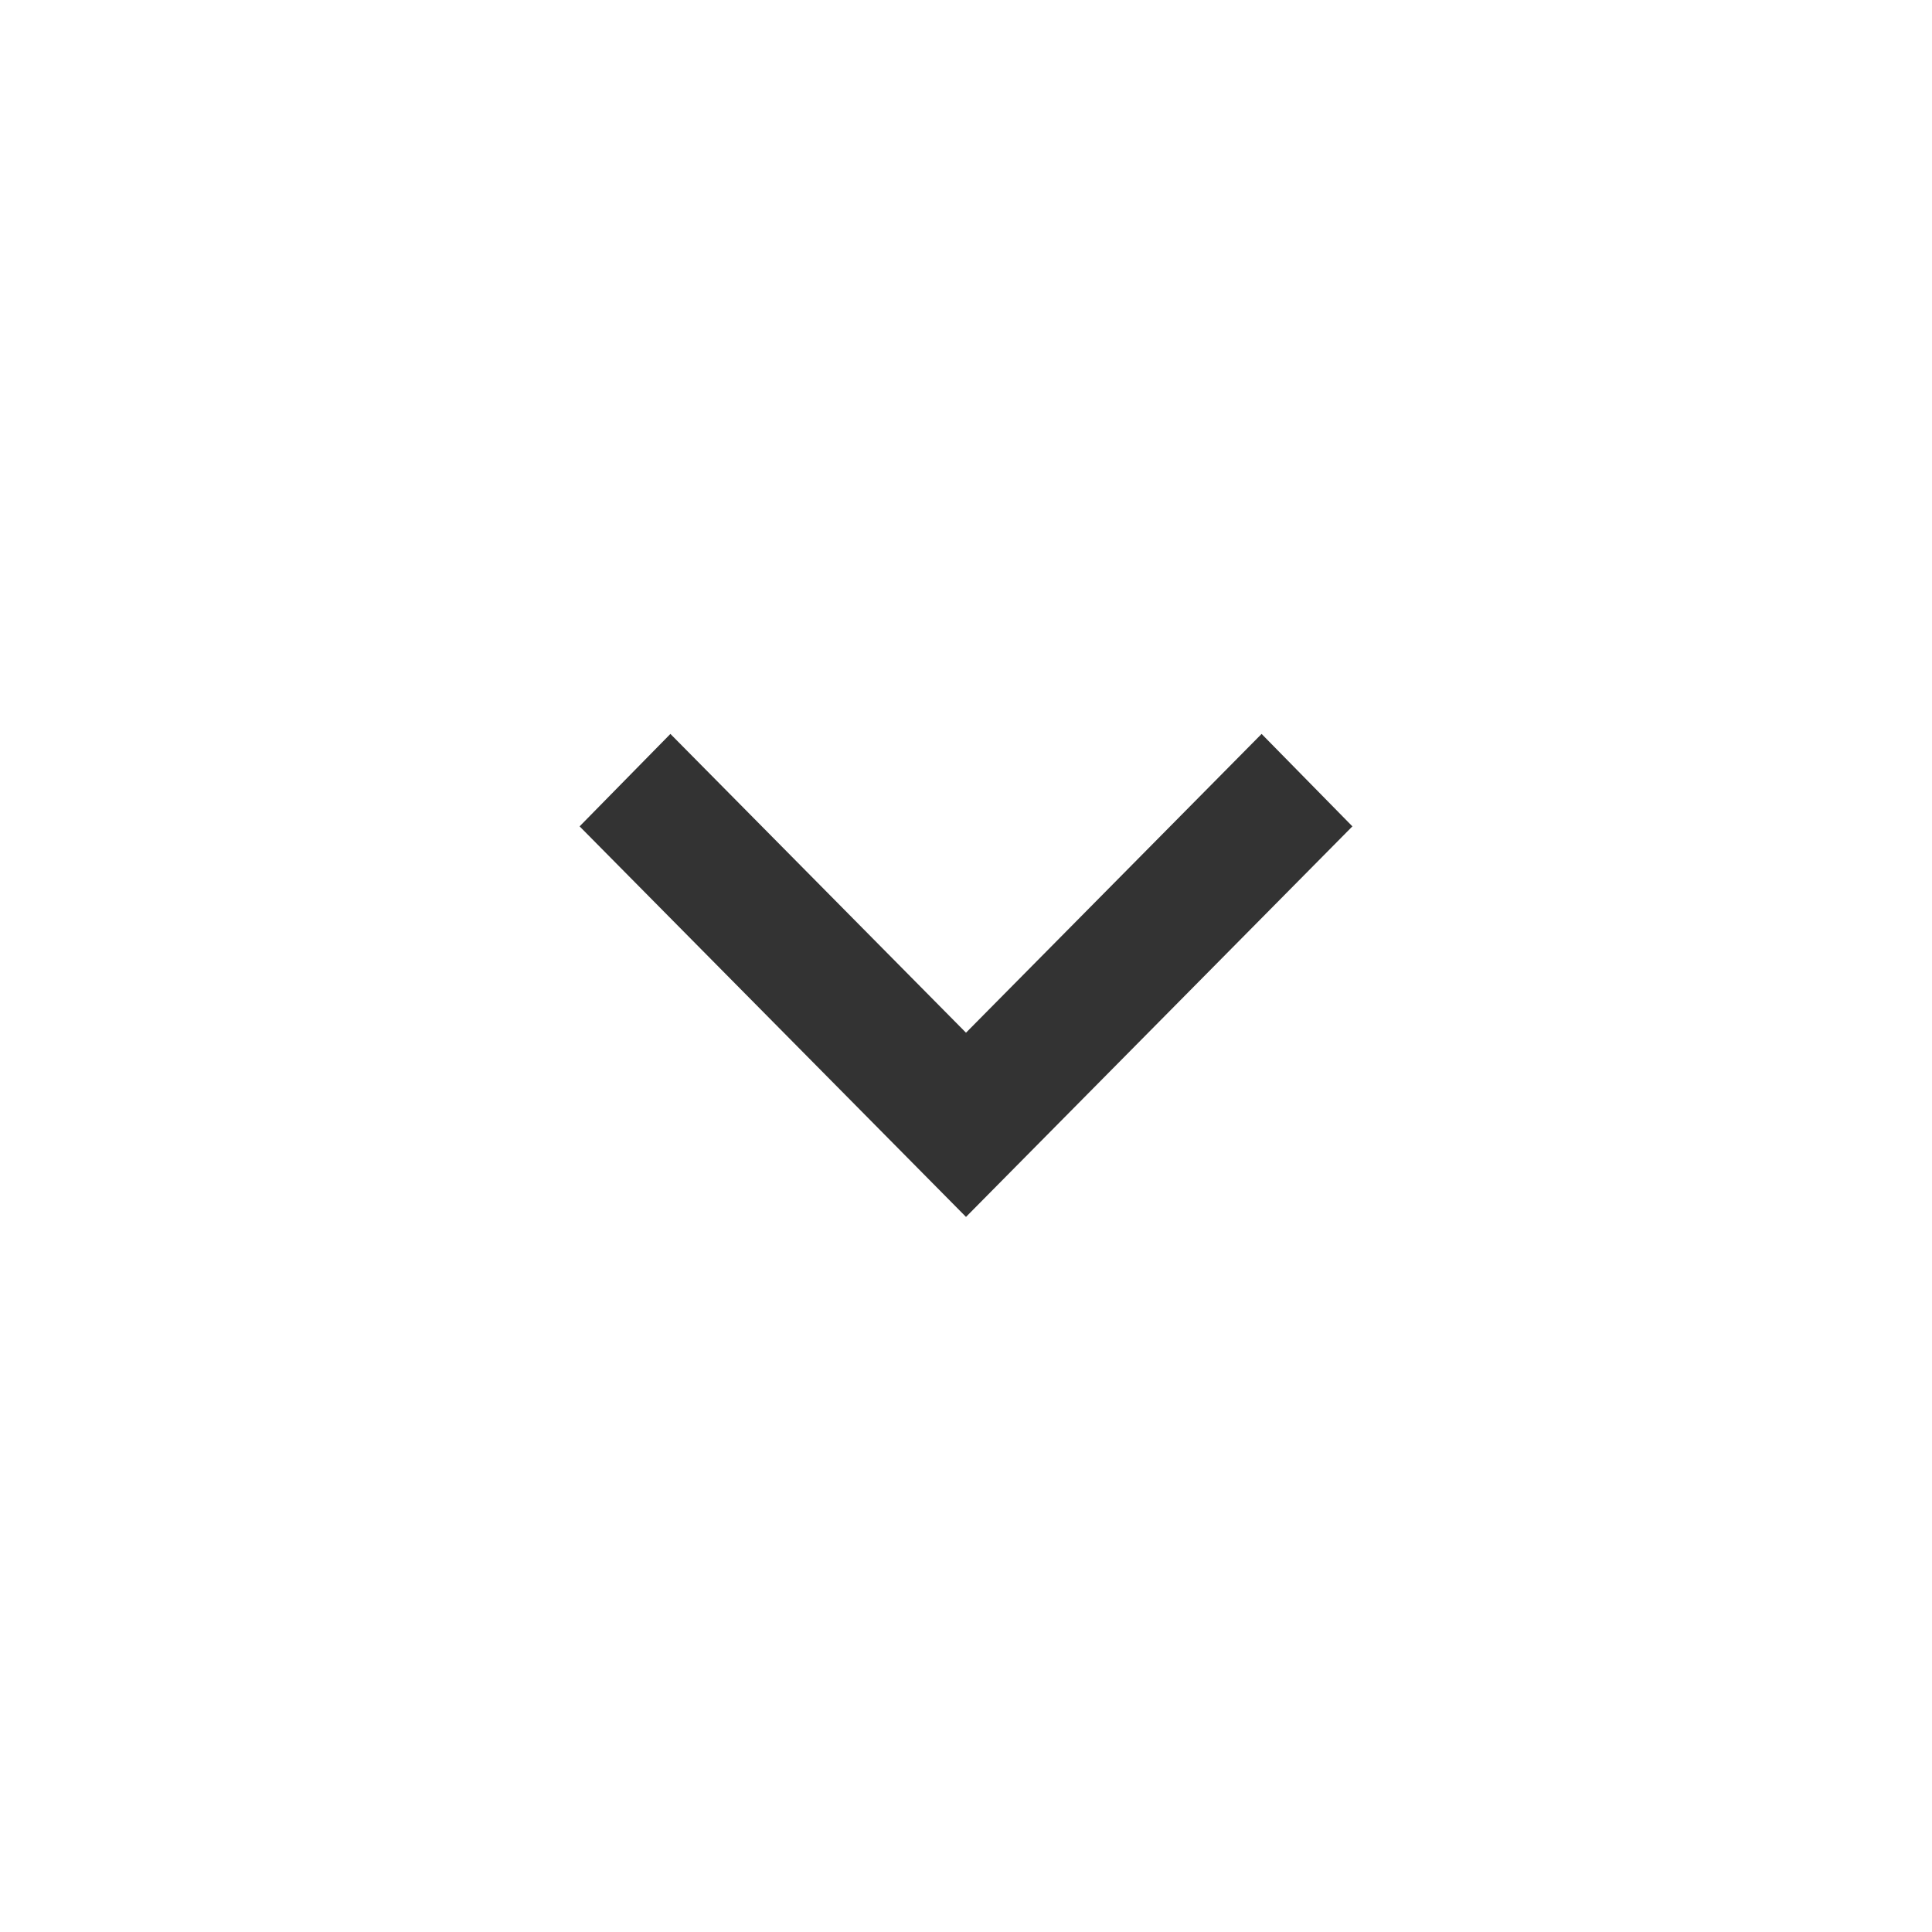
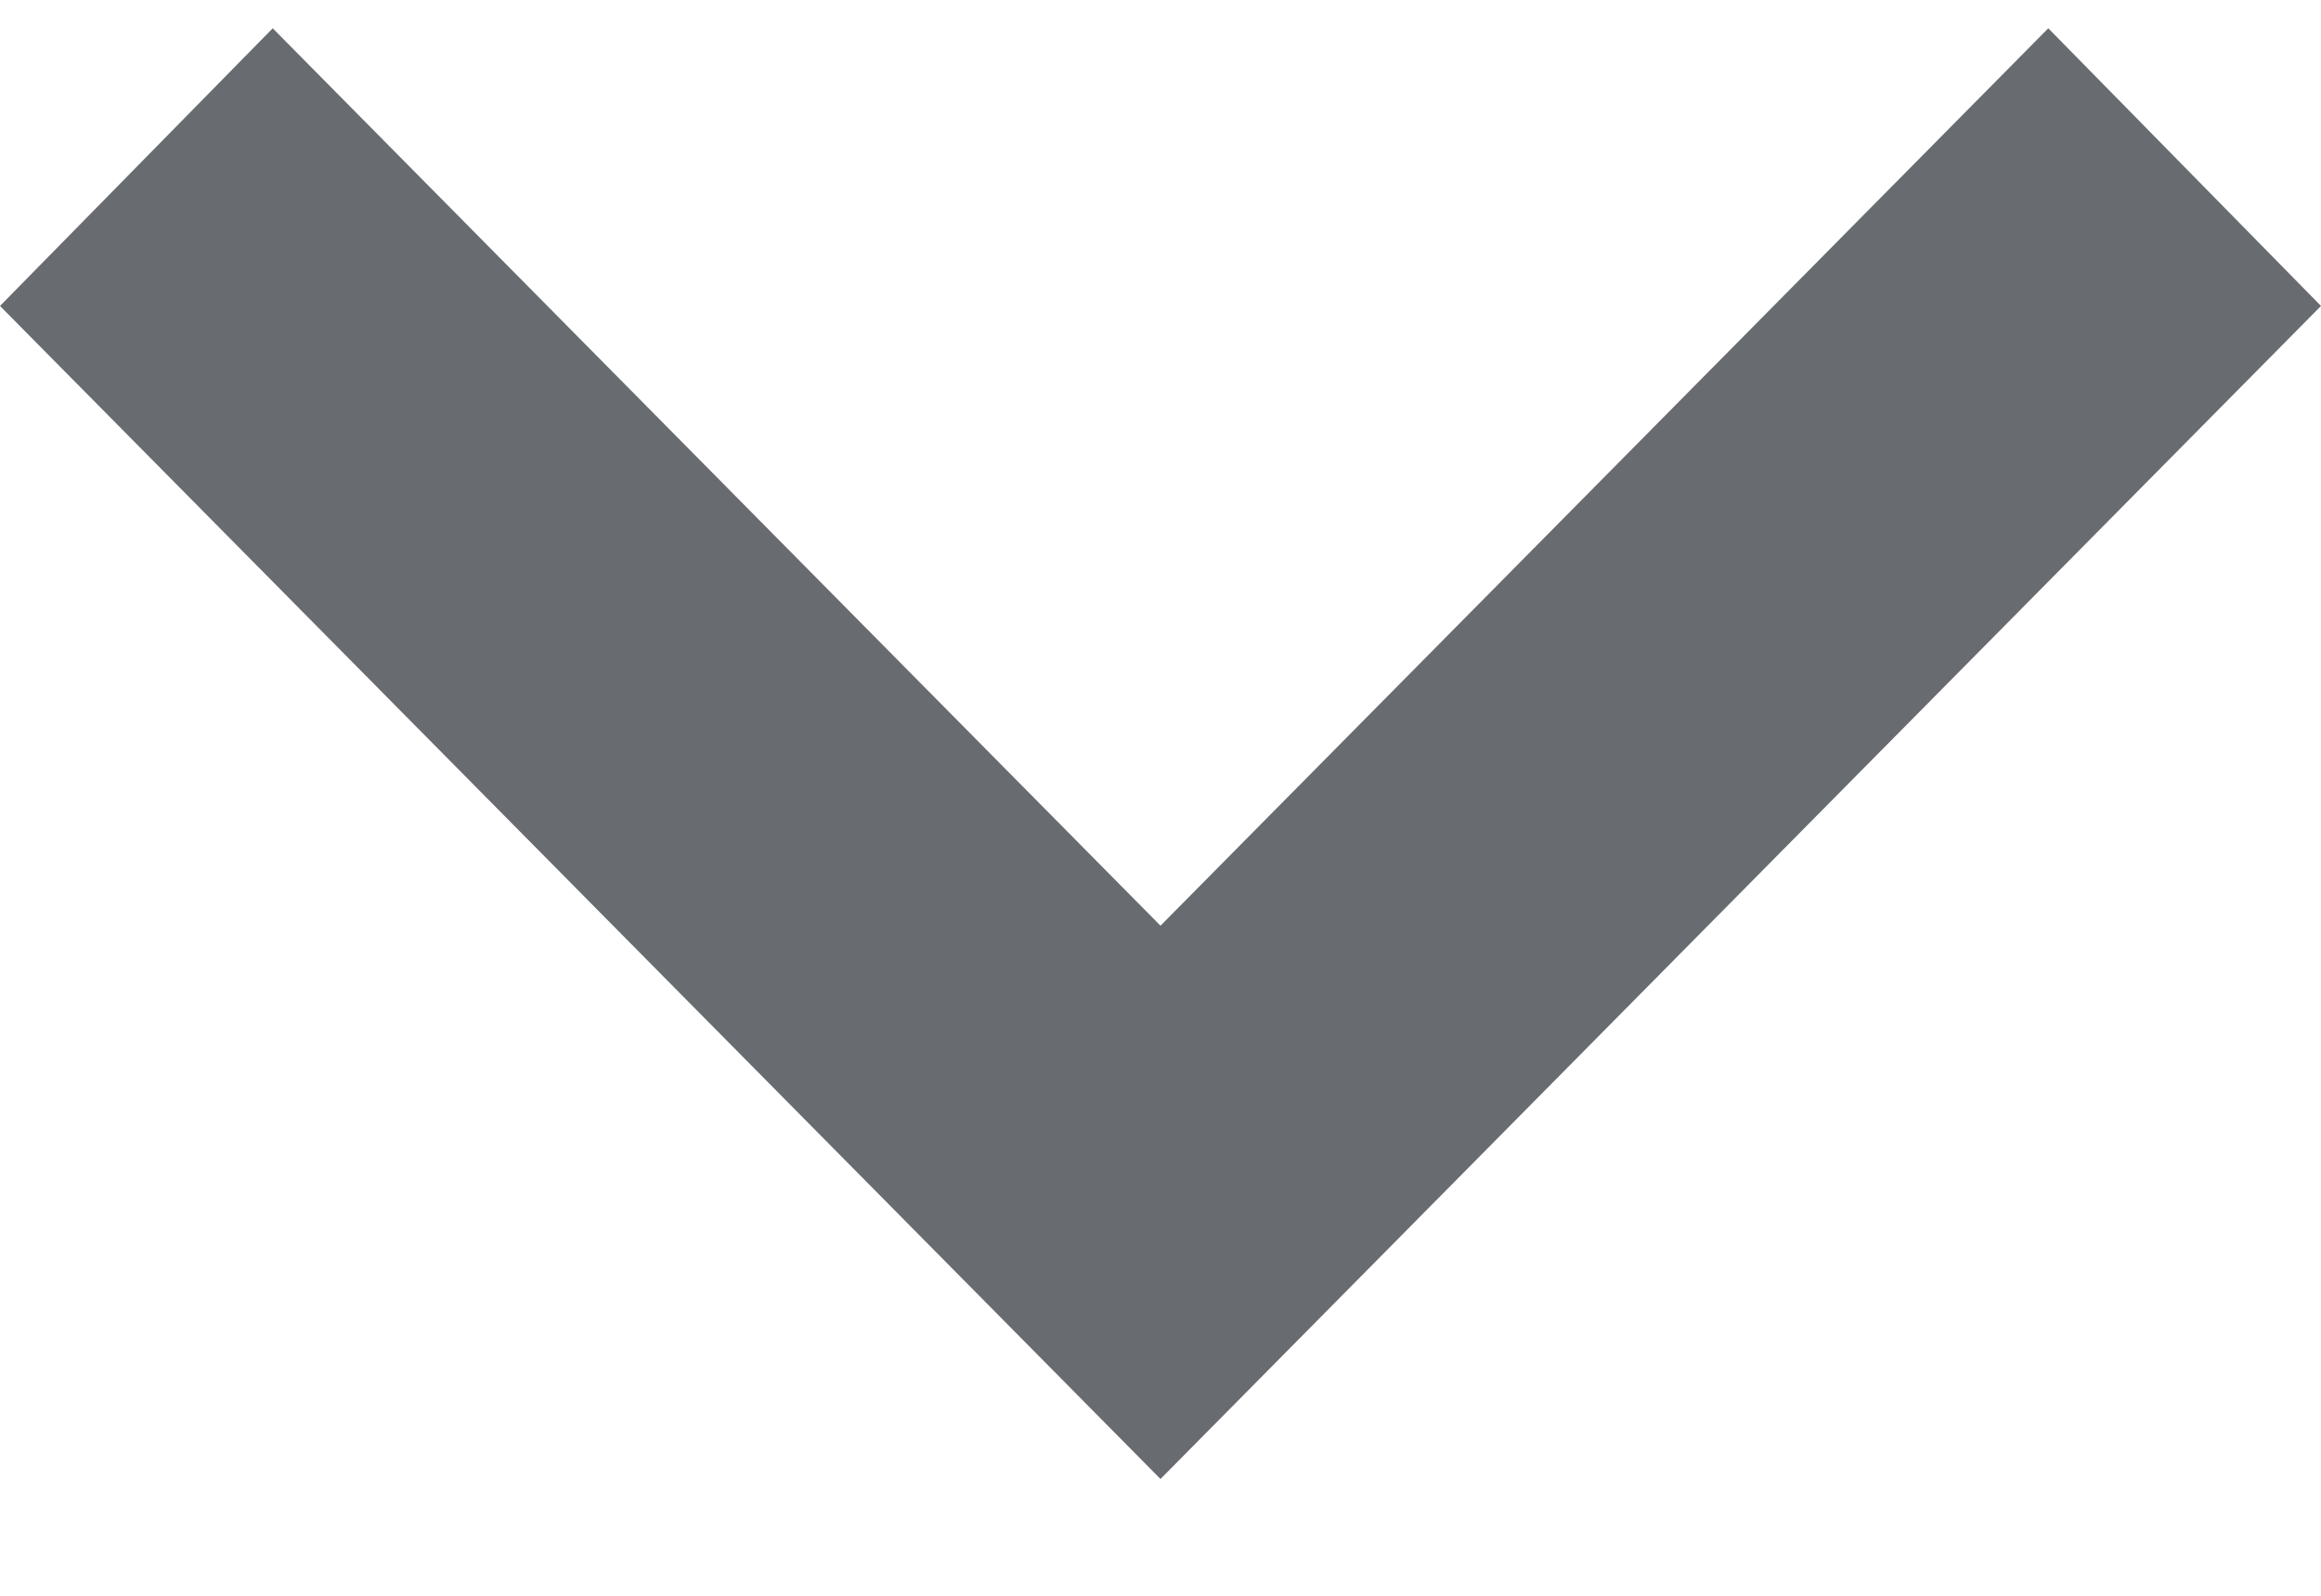
- <svg xmlns="http://www.w3.org/2000/svg" width="40" height="40" viewBox="0 0 40 40" fill="none">
-   <path d="M13.88 15.195L20 21.381L26.12 15.195L28 17.109L20 25.195L12 17.109L13.88 15.195Z" fill="#333333" />
+ <svg xmlns="http://www.w3.org/2000/svg" width="16" height="11" viewBox="0 0 16 11" fill="none">
+   <path d="M1.88 0.195L8 6.381L14.12 0.195L16 2.109L8 10.195L0 2.109L1.88 0.195Z" fill="#686B6F" />
</svg>
